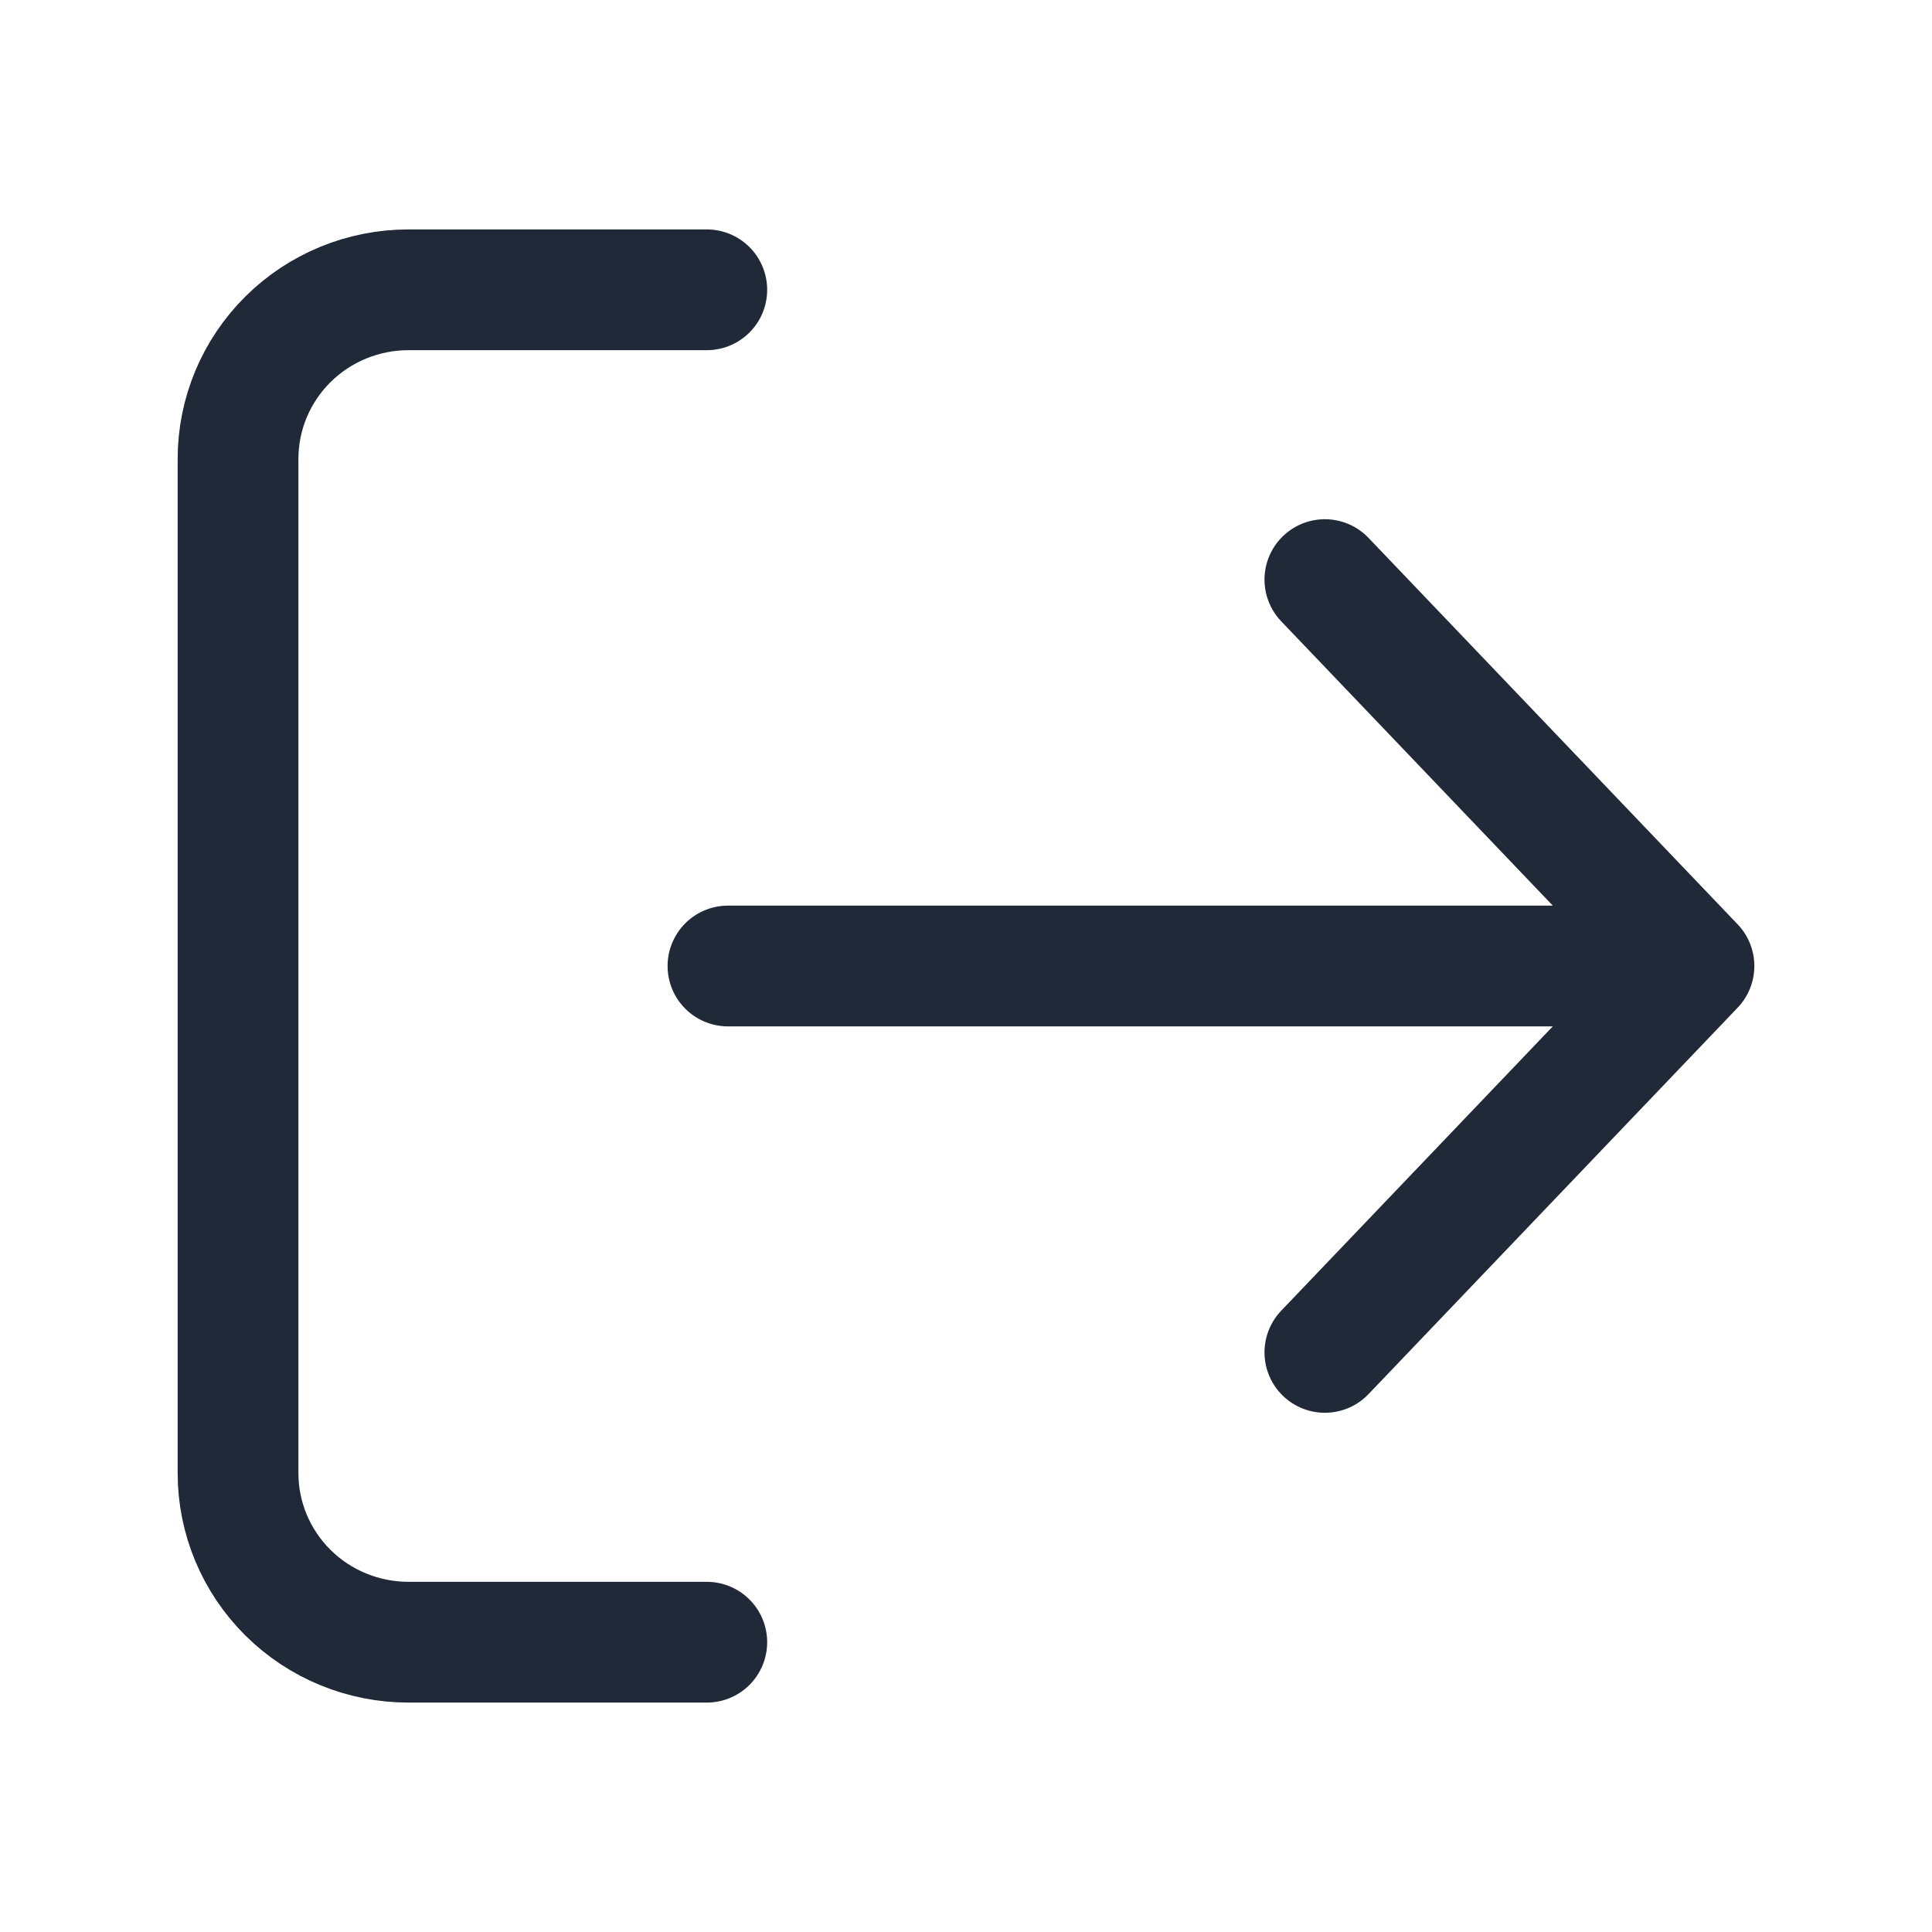
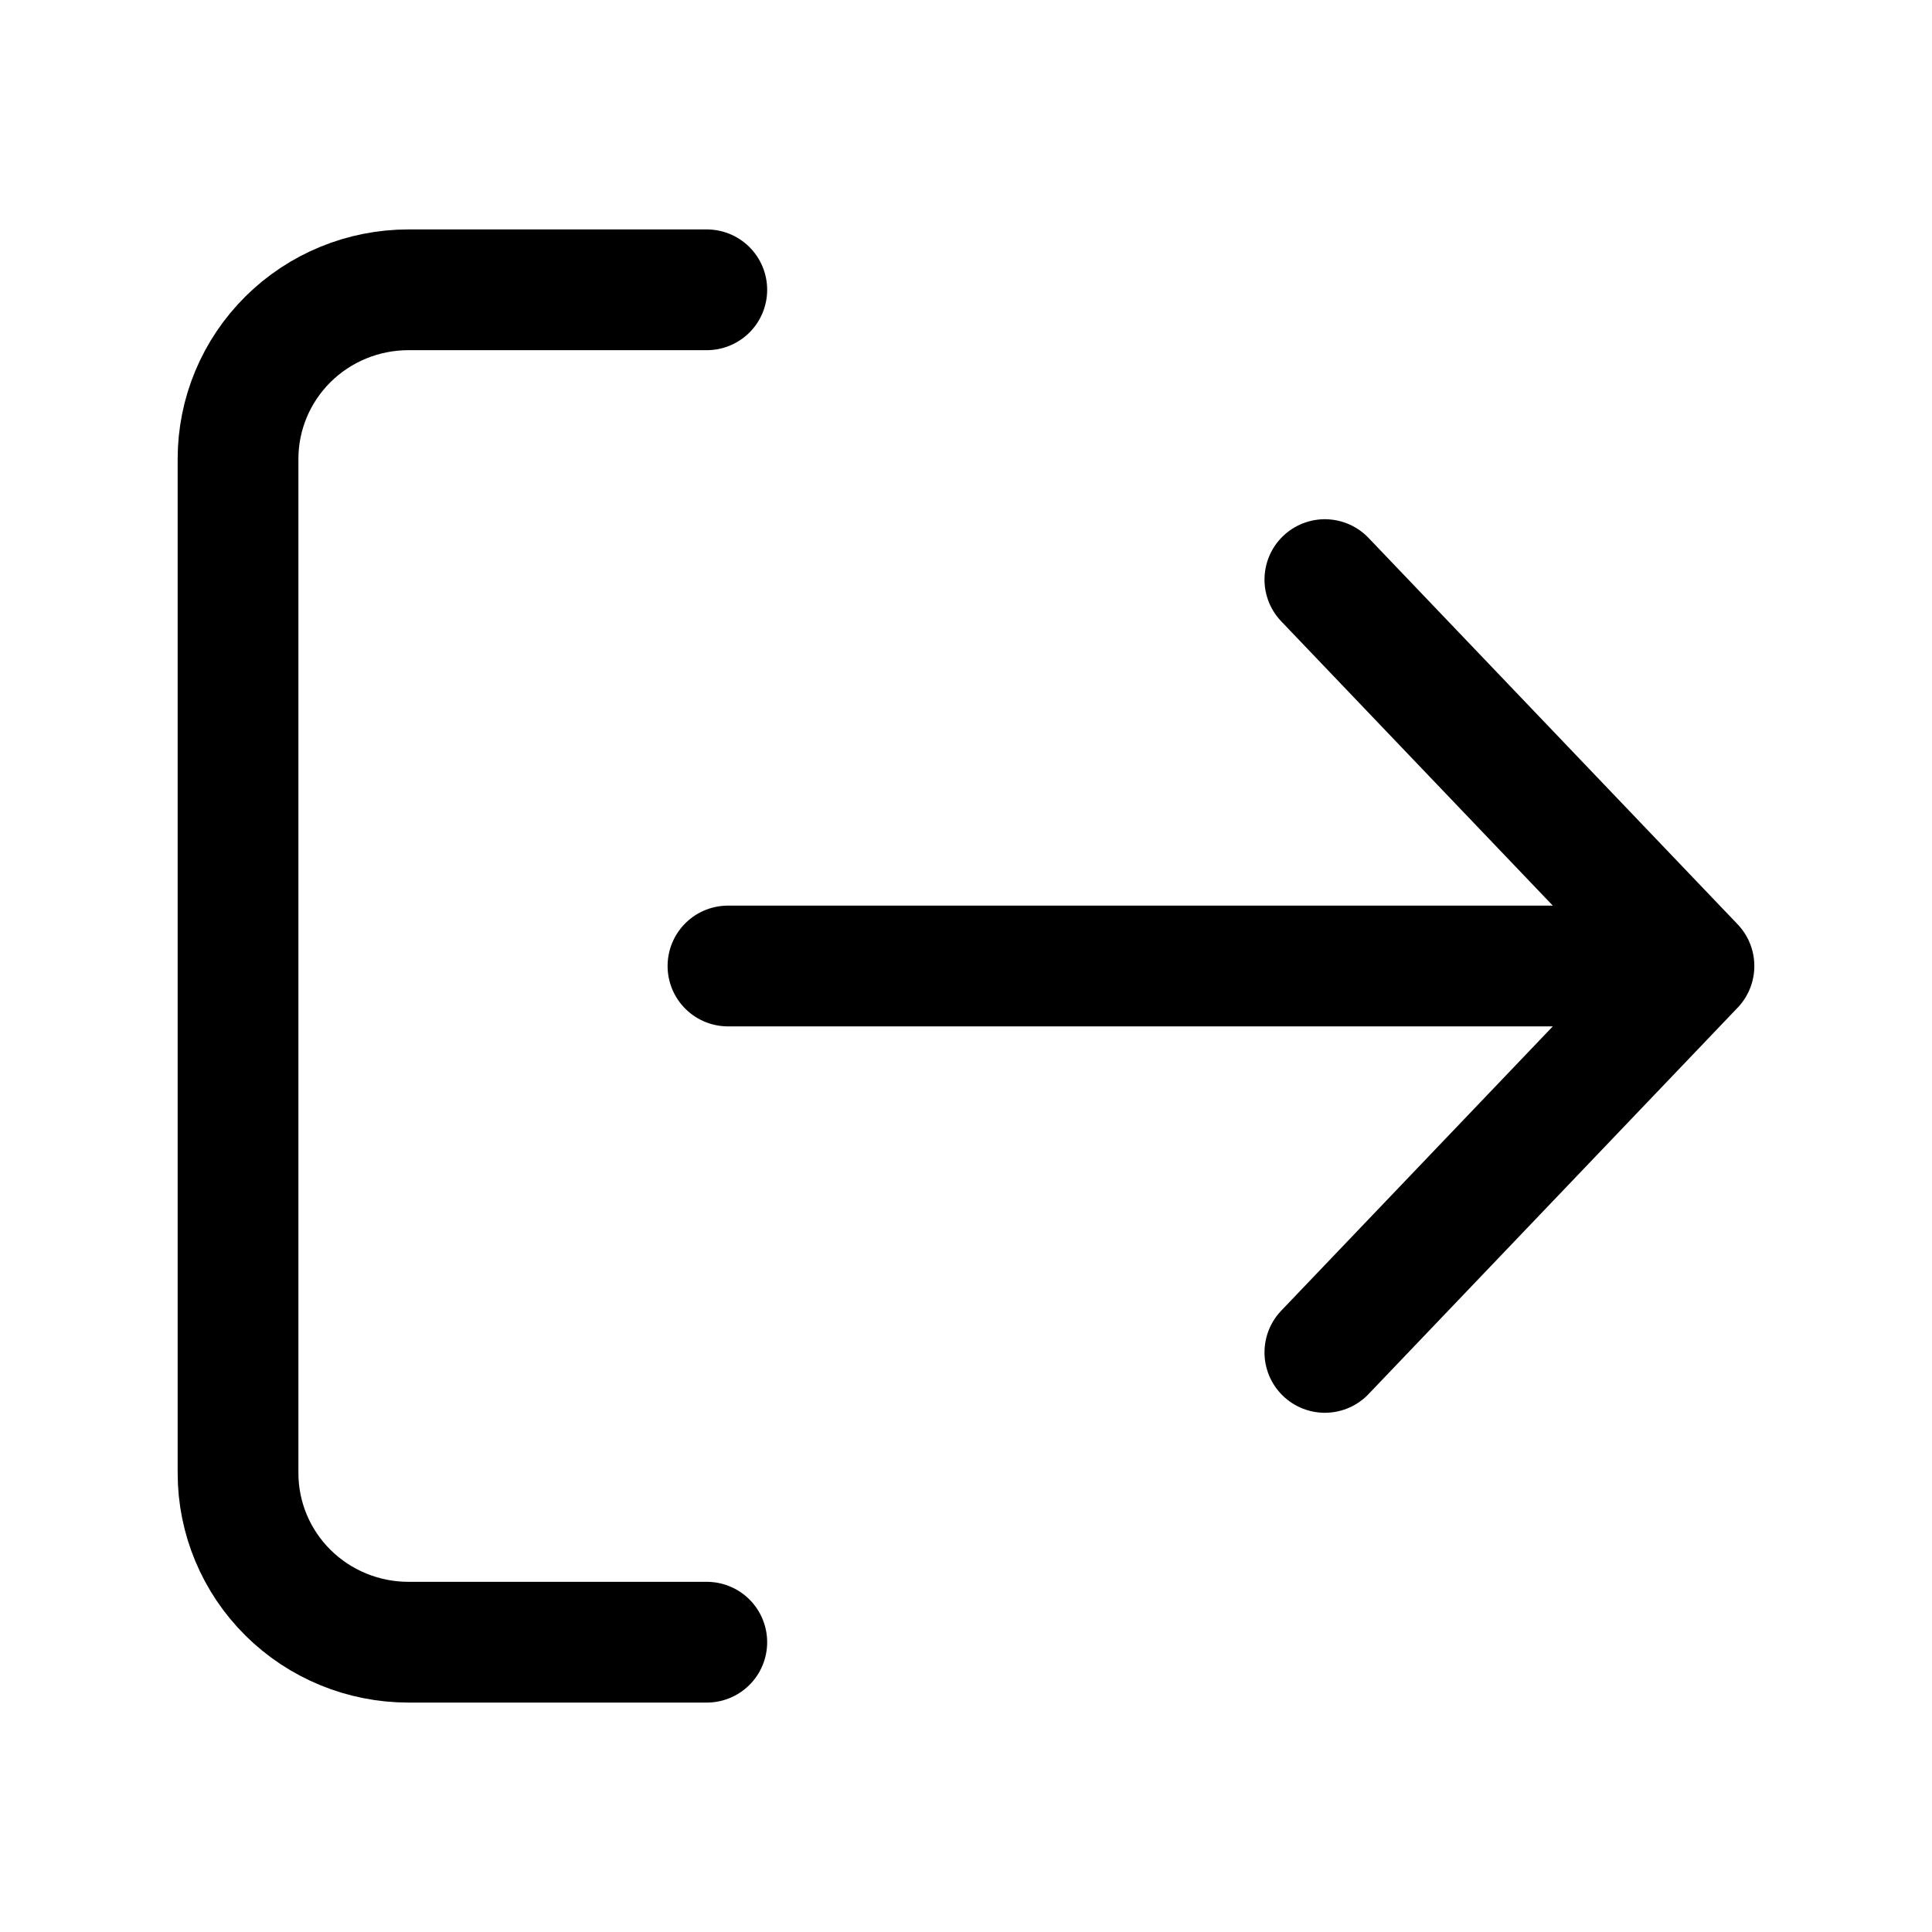
- <svg xmlns="http://www.w3.org/2000/svg" width="24" height="24" viewBox="0 0 24 24" fill="none">
-   <path d="M8.78 3.6H5.074C4.513 3.6 3.974 3.821 3.577 4.215C3.18 4.609 2.957 5.143 2.957 5.7V18.3C2.957 18.857 3.18 19.391 3.577 19.785C3.974 20.179 4.513 20.4 5.074 20.4H8.78M9.043 12H21.043M16.458 16.8L21.043 12L16.458 7.2" stroke="#1F2937" stroke-width="1.5" stroke-linecap="round" stroke-linejoin="round" />
+ <svg xmlns="http://www.w3.org/2000/svg" viewBox="0 0 24 24" fill="none">
+   <path d="M8.78 3.6H5.074C4.513 3.6 3.974 3.821 3.577 4.215C3.18 4.609 2.957 5.143 2.957 5.7V18.3C2.957 18.857 3.18 19.391 3.577 19.785C3.974 20.179 4.513 20.4 5.074 20.4H8.78M9.043 12H21.043M16.458 16.8L21.043 12L16.458 7.2" stroke="currentColor" stroke-width="1.5" stroke-linecap="round" stroke-linejoin="round" />
</svg>
